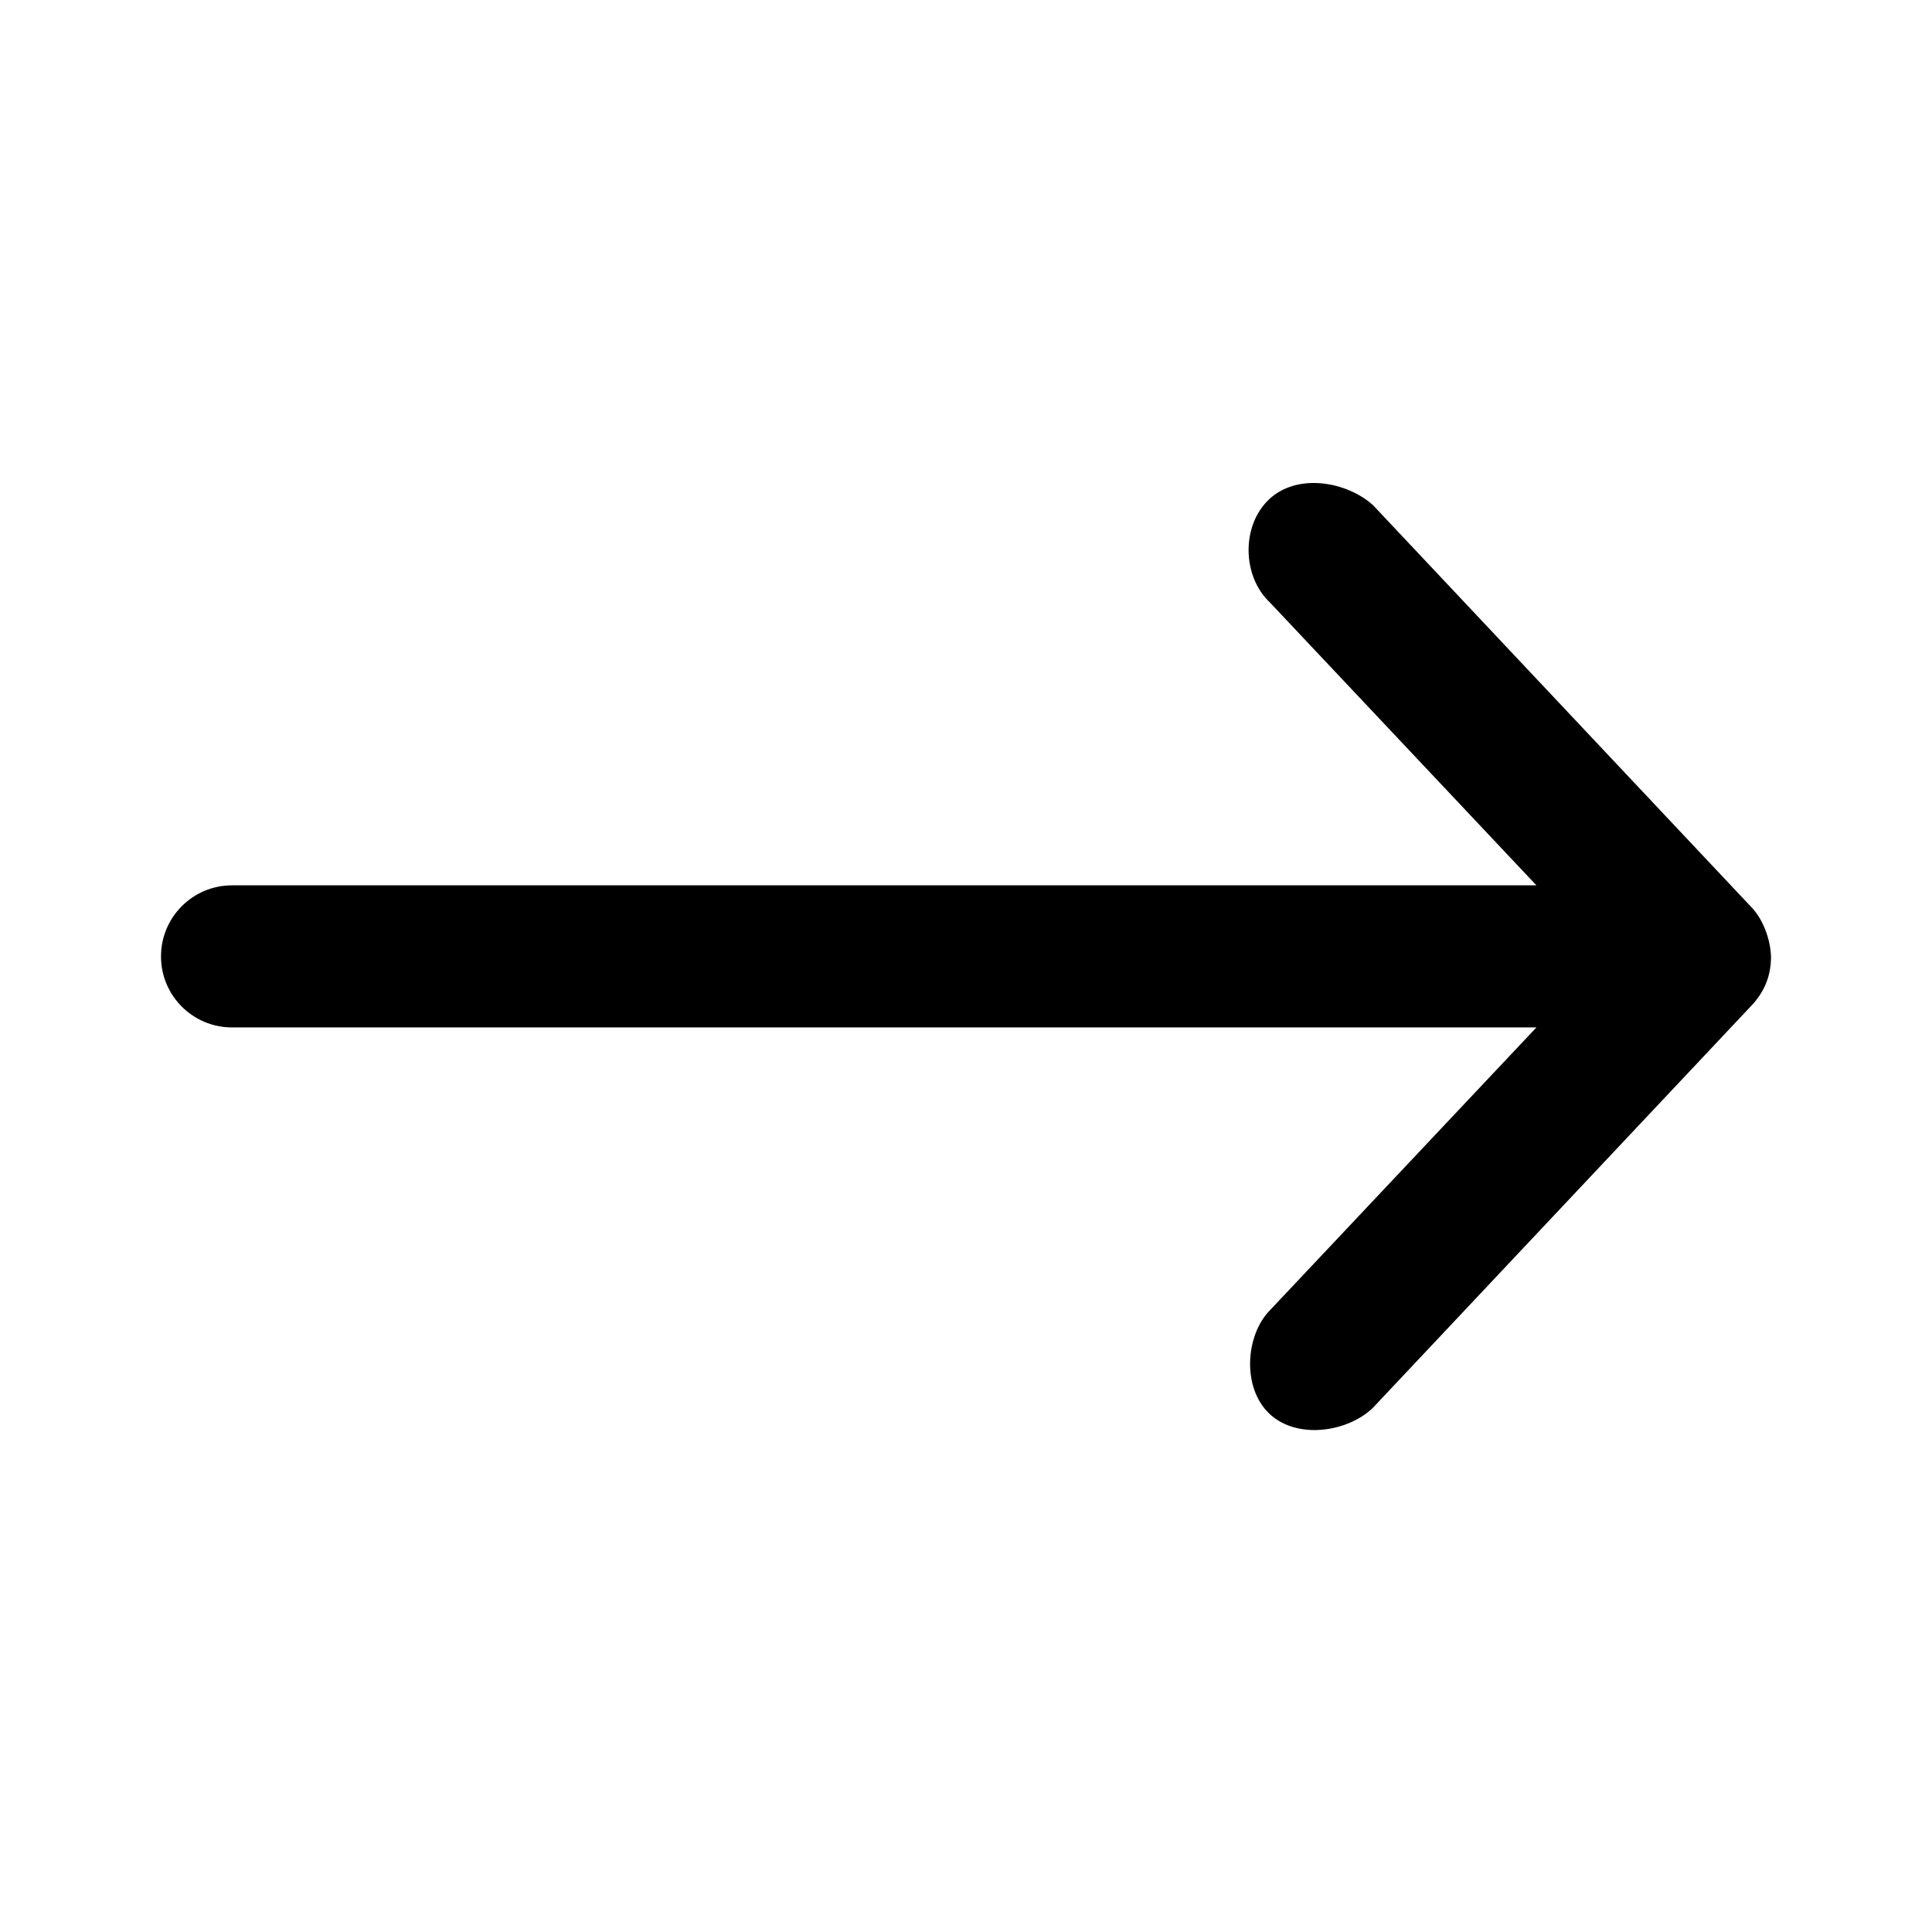
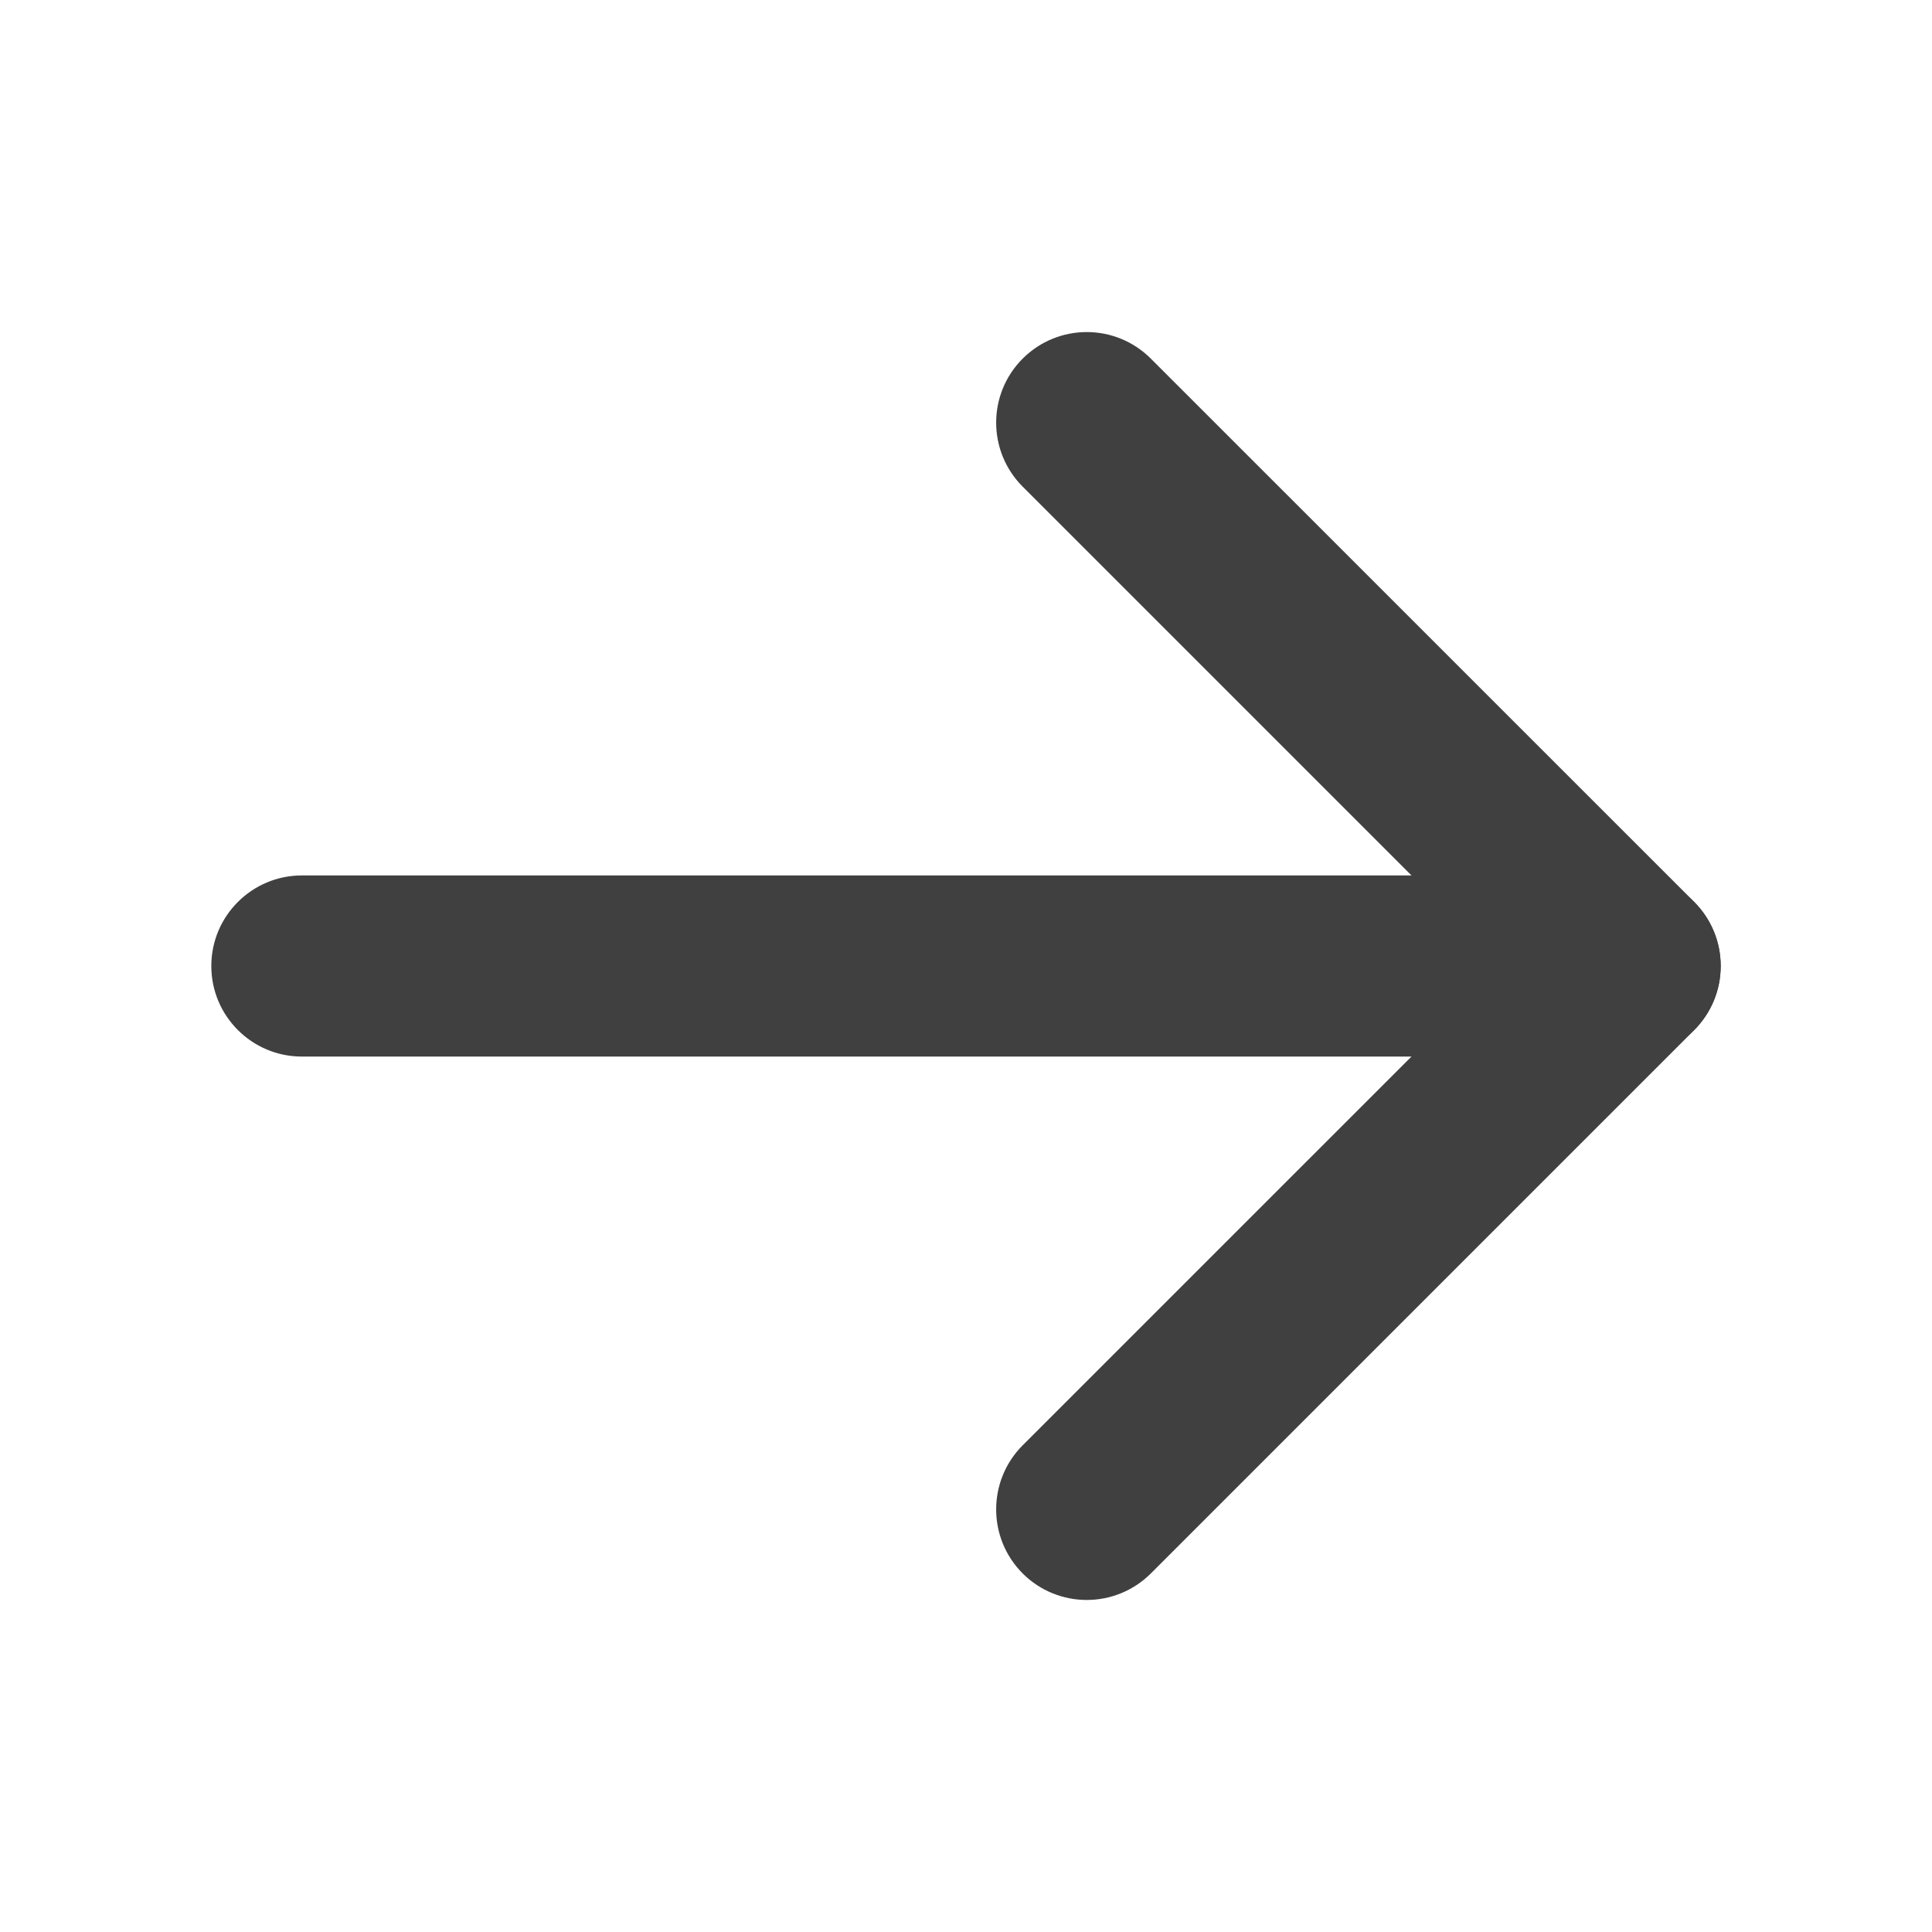
- <svg xmlns="http://www.w3.org/2000/svg" width="24" height="24" viewBox="0 0 24 24">
-   <path d="M22 11.88c-.008-.21-.095-.453-.239-.606l-4.706-5c-.319-.287-.93-.405-1.287-.074-.35.327-.34.96.01 1.287l3.308 3.511H2.882c-.487 0-.882.396-.882.883s.395.882.882.882h16.204l-3.308 3.511c-.302.302-.357.957-.01 1.287.348.33.981.225 1.287-.073l4.706-5c.161-.172.24-.372.239-.607z" />
+ <svg xmlns="http://www.w3.org/2000/svg" width="24" height="24" viewBox="0 0 24 24" fill="none">
+   <path fill-rule="evenodd" clip-rule="evenodd" d="M2.625 12C2.625 11.379 3.129 10.875 3.75 10.875H20.25C20.871 10.875 21.375 11.379 21.375 12C21.375 12.621 20.871 13.125 20.25 13.125H3.75C3.129 13.125 2.625 12.621 2.625 12Z" fill="#404040" />
+   <path fill-rule="evenodd" clip-rule="evenodd" d="M12.704 4.455C13.144 4.015 13.856 4.015 14.296 4.455L21.046 11.204C21.485 11.644 21.485 12.356 21.046 12.796L14.296 19.546C13.856 19.985 13.144 19.985 12.704 19.546C12.265 19.106 12.265 18.394 12.704 17.954L18.659 12L12.704 6.045C12.265 5.606 12.265 4.894 12.704 4.455Z" fill="#404040" />
</svg>
